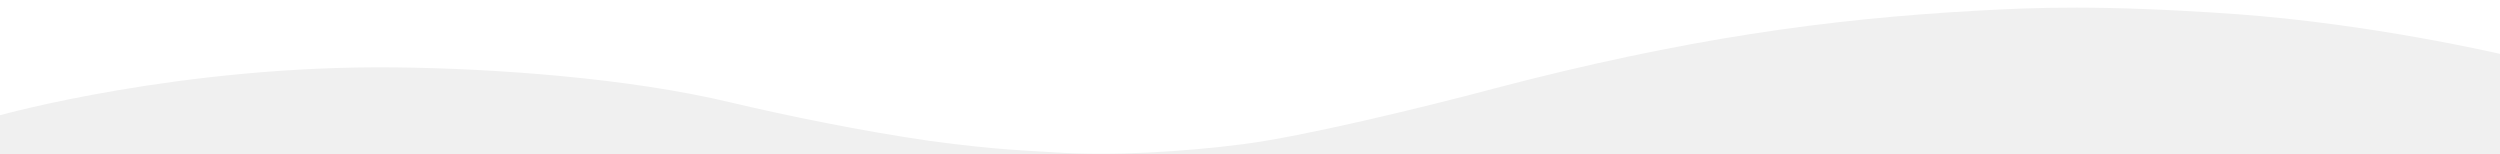
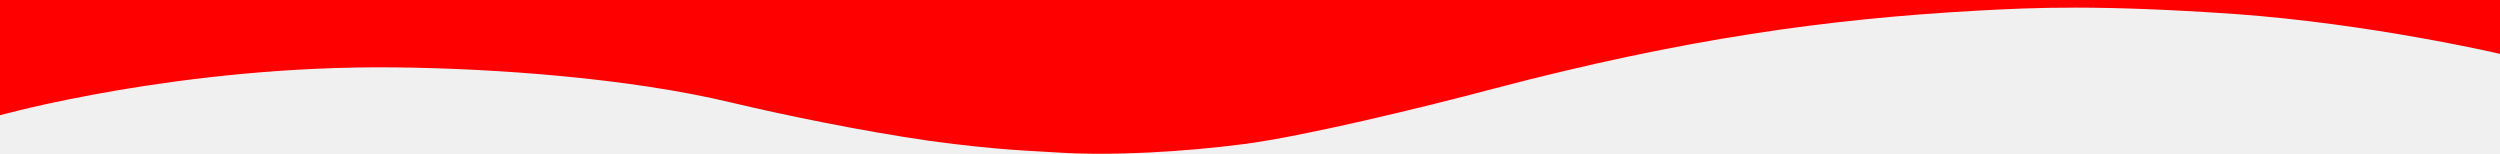
<svg xmlns="http://www.w3.org/2000/svg" width="1512" height="93" viewBox="0 0 1512 93" fill="none">
-   <path d="M1195.24 6.481C1105.57 11.459 1018.63 23.387 904.025 53.443C859.27 65.371 787.752 82.56 752.069 87.162C716.386 91.764 672.538 94.488 637.913 92.14C622.49 91.107 603.742 90.825 562.162 85.19C521.035 79.272 474.163 69.598 442.109 61.99C379.663 47.056 298.62 41.421 239.501 40.763C108.864 39.261 0 69.692 0 69.692V0H1512V32.592C1512 32.592 1434.13 14.37 1351.43 8.453C1269.32 2.818 1230.92 4.508 1195.24 6.481Z" fill="white" />
+   <path d="M1195.24 6.481C1105.57 11.459 1018.63 23.387 904.025 53.443C859.27 65.371 787.752 82.56 752.069 87.162C716.386 91.764 672.538 94.488 637.913 92.14C622.49 91.107 603.742 90.825 562.162 85.19C521.035 79.272 474.163 69.598 442.109 61.99C379.663 47.056 298.62 41.421 239.501 40.763C108.864 39.261 0 69.692 0 69.692V0H1512V32.592C1512 32.592 1434.13 14.37 1351.43 8.453C1269.32 2.818 1230.92 4.508 1195.24 6.481Z" fill="red" />
</svg>
